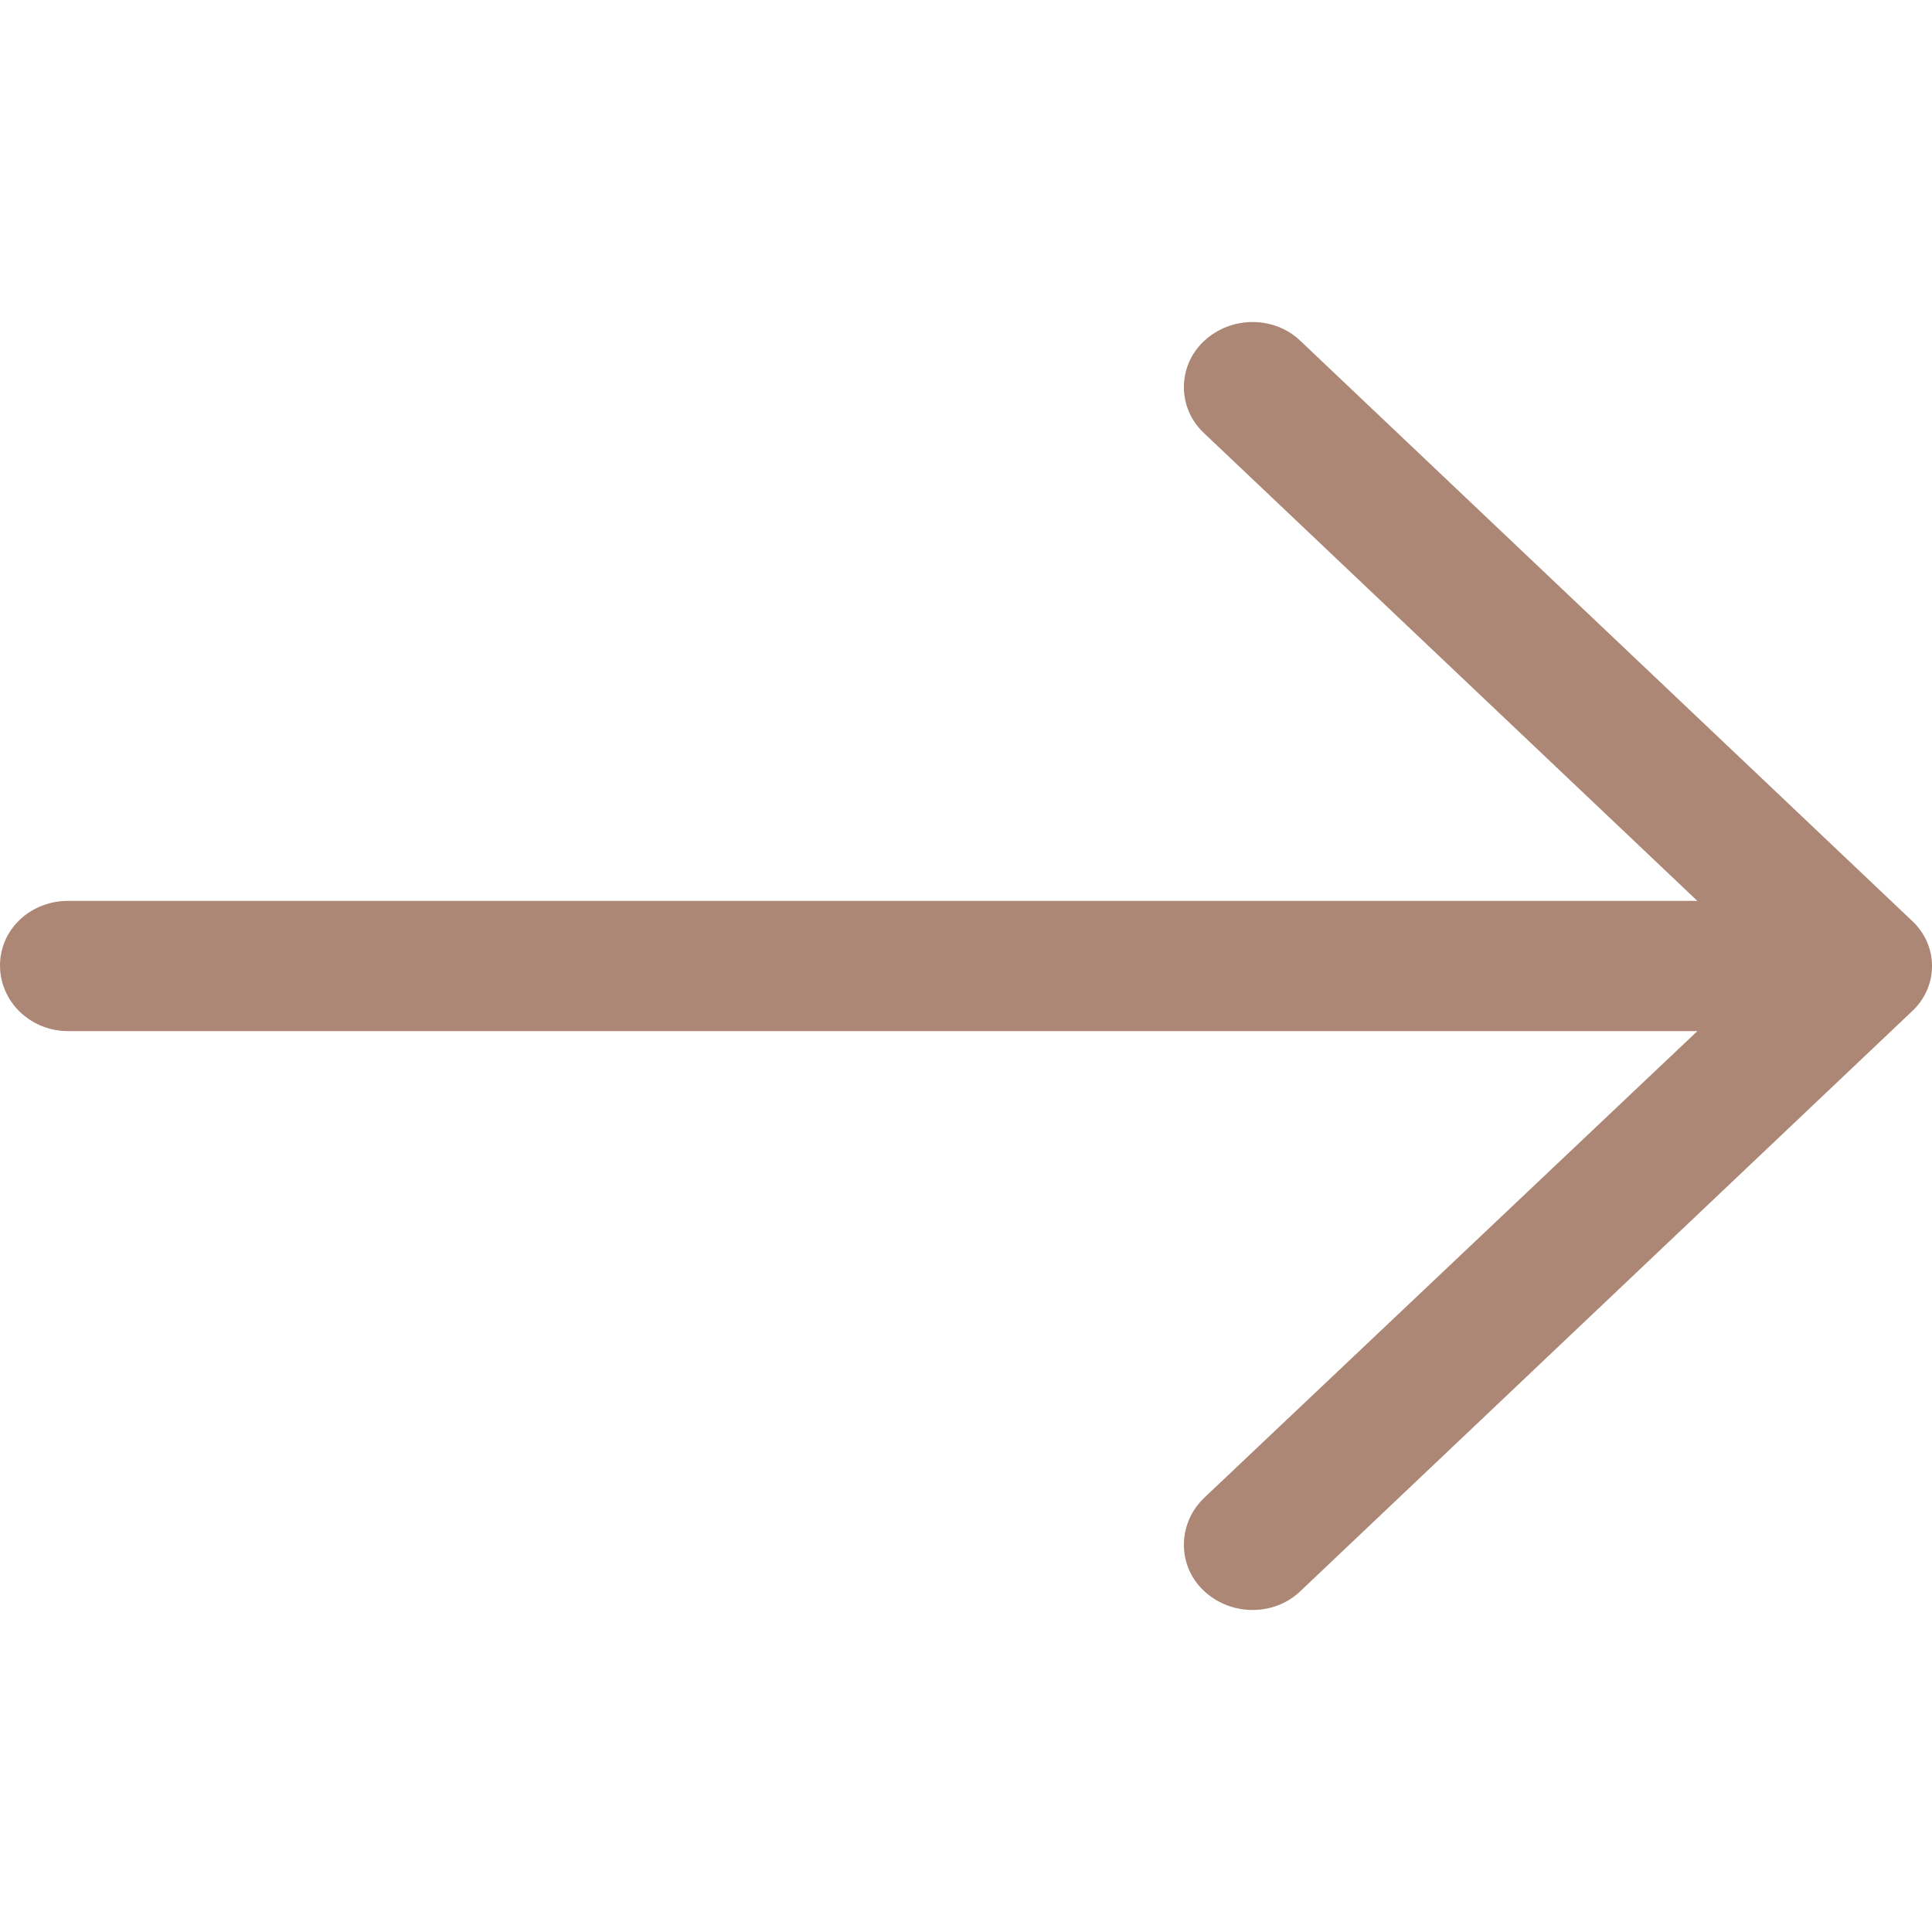
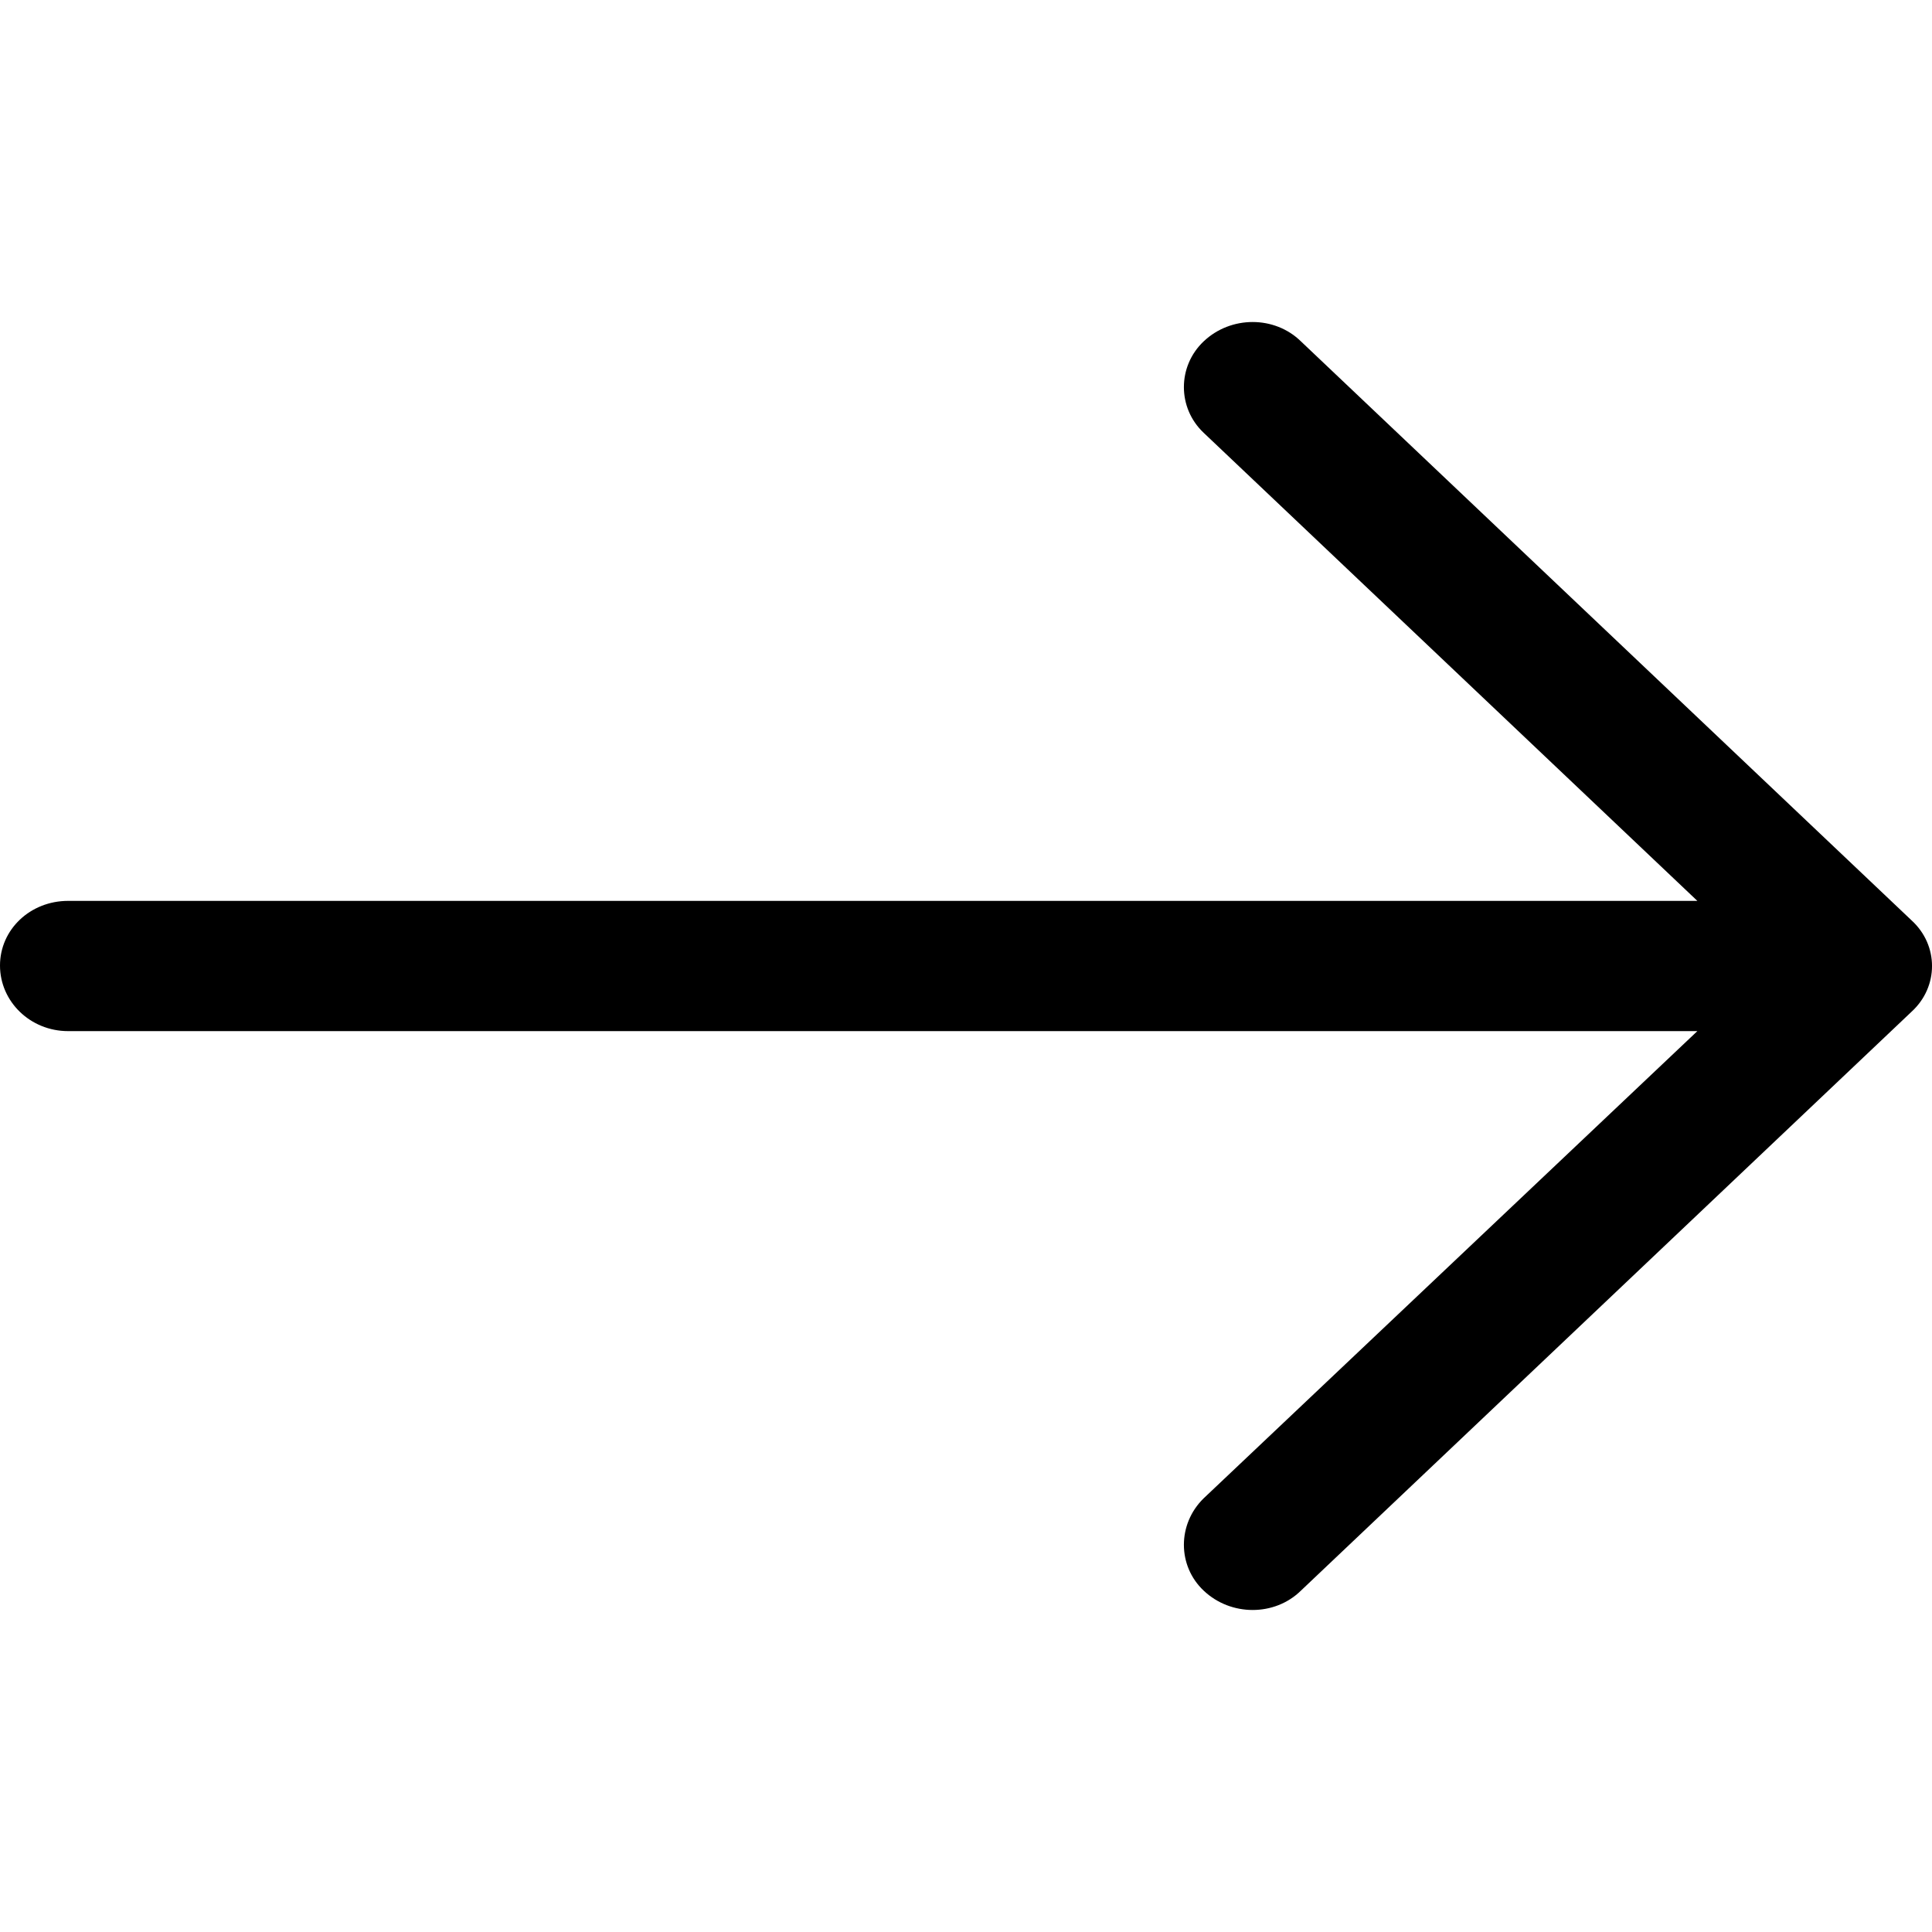
<svg xmlns="http://www.w3.org/2000/svg" width="24" height="24" viewBox="0 0 24 24" fill="none">
-   <path d="M16.161 4.241C15.834 3.92 15.29 3.92 14.952 4.241C14.625 4.551 14.625 5.067 14.952 5.376L21.085 11.191H0.847C0.375 11.191 0 11.547 0 11.994C0 12.441 0.375 12.809 0.847 12.809H21.085L14.952 18.613C14.625 18.933 14.625 19.45 14.952 19.759C15.29 20.08 15.835 20.08 16.161 19.759L23.746 12.568C24.085 12.258 24.085 11.742 23.746 11.433L16.161 4.241Z" fill="#AD8775" />
+   <path d="M16.161 4.241C15.834 3.92 15.29 3.92 14.952 4.241C14.625 4.551 14.625 5.067 14.952 5.376L21.085 11.191H0.847C0.375 11.191 0 11.547 0 11.994C0 12.441 0.375 12.809 0.847 12.809H21.085L14.952 18.613C14.625 18.933 14.625 19.45 14.952 19.759C15.29 20.08 15.835 20.08 16.161 19.759L23.746 12.568C24.085 12.258 24.085 11.742 23.746 11.433L16.161 4.241Z" fill="currentColor" />
</svg>
